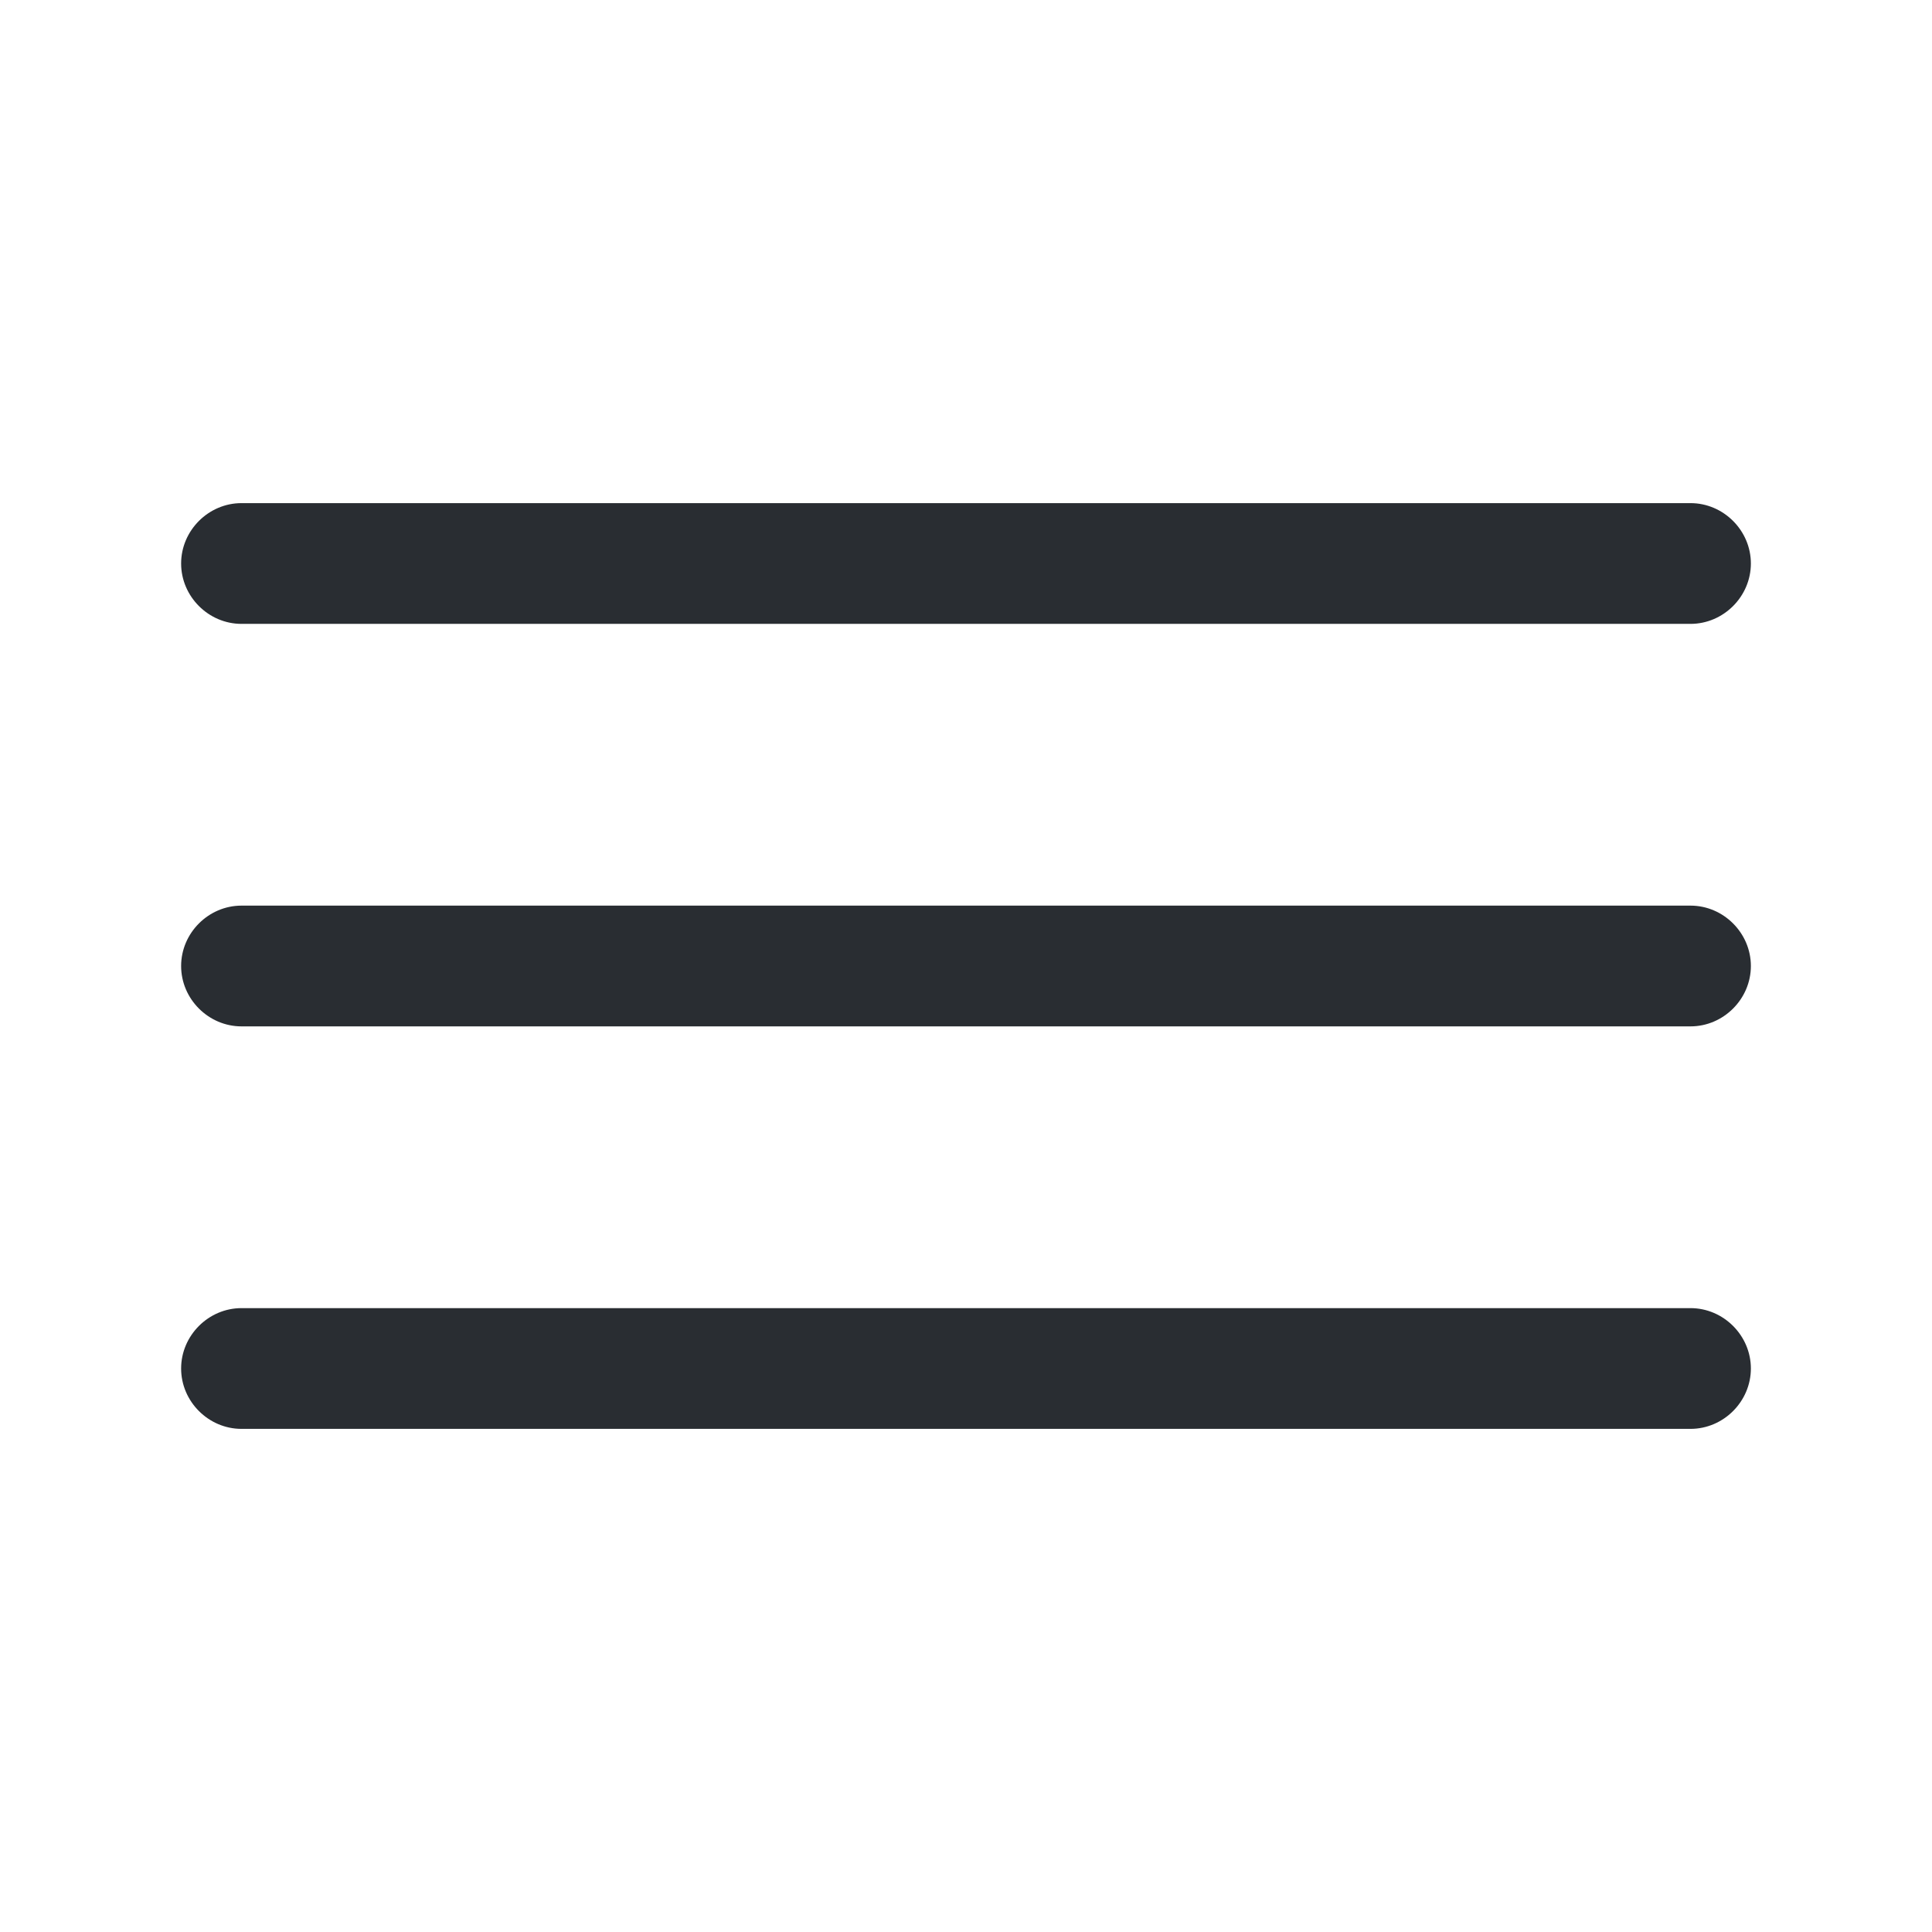
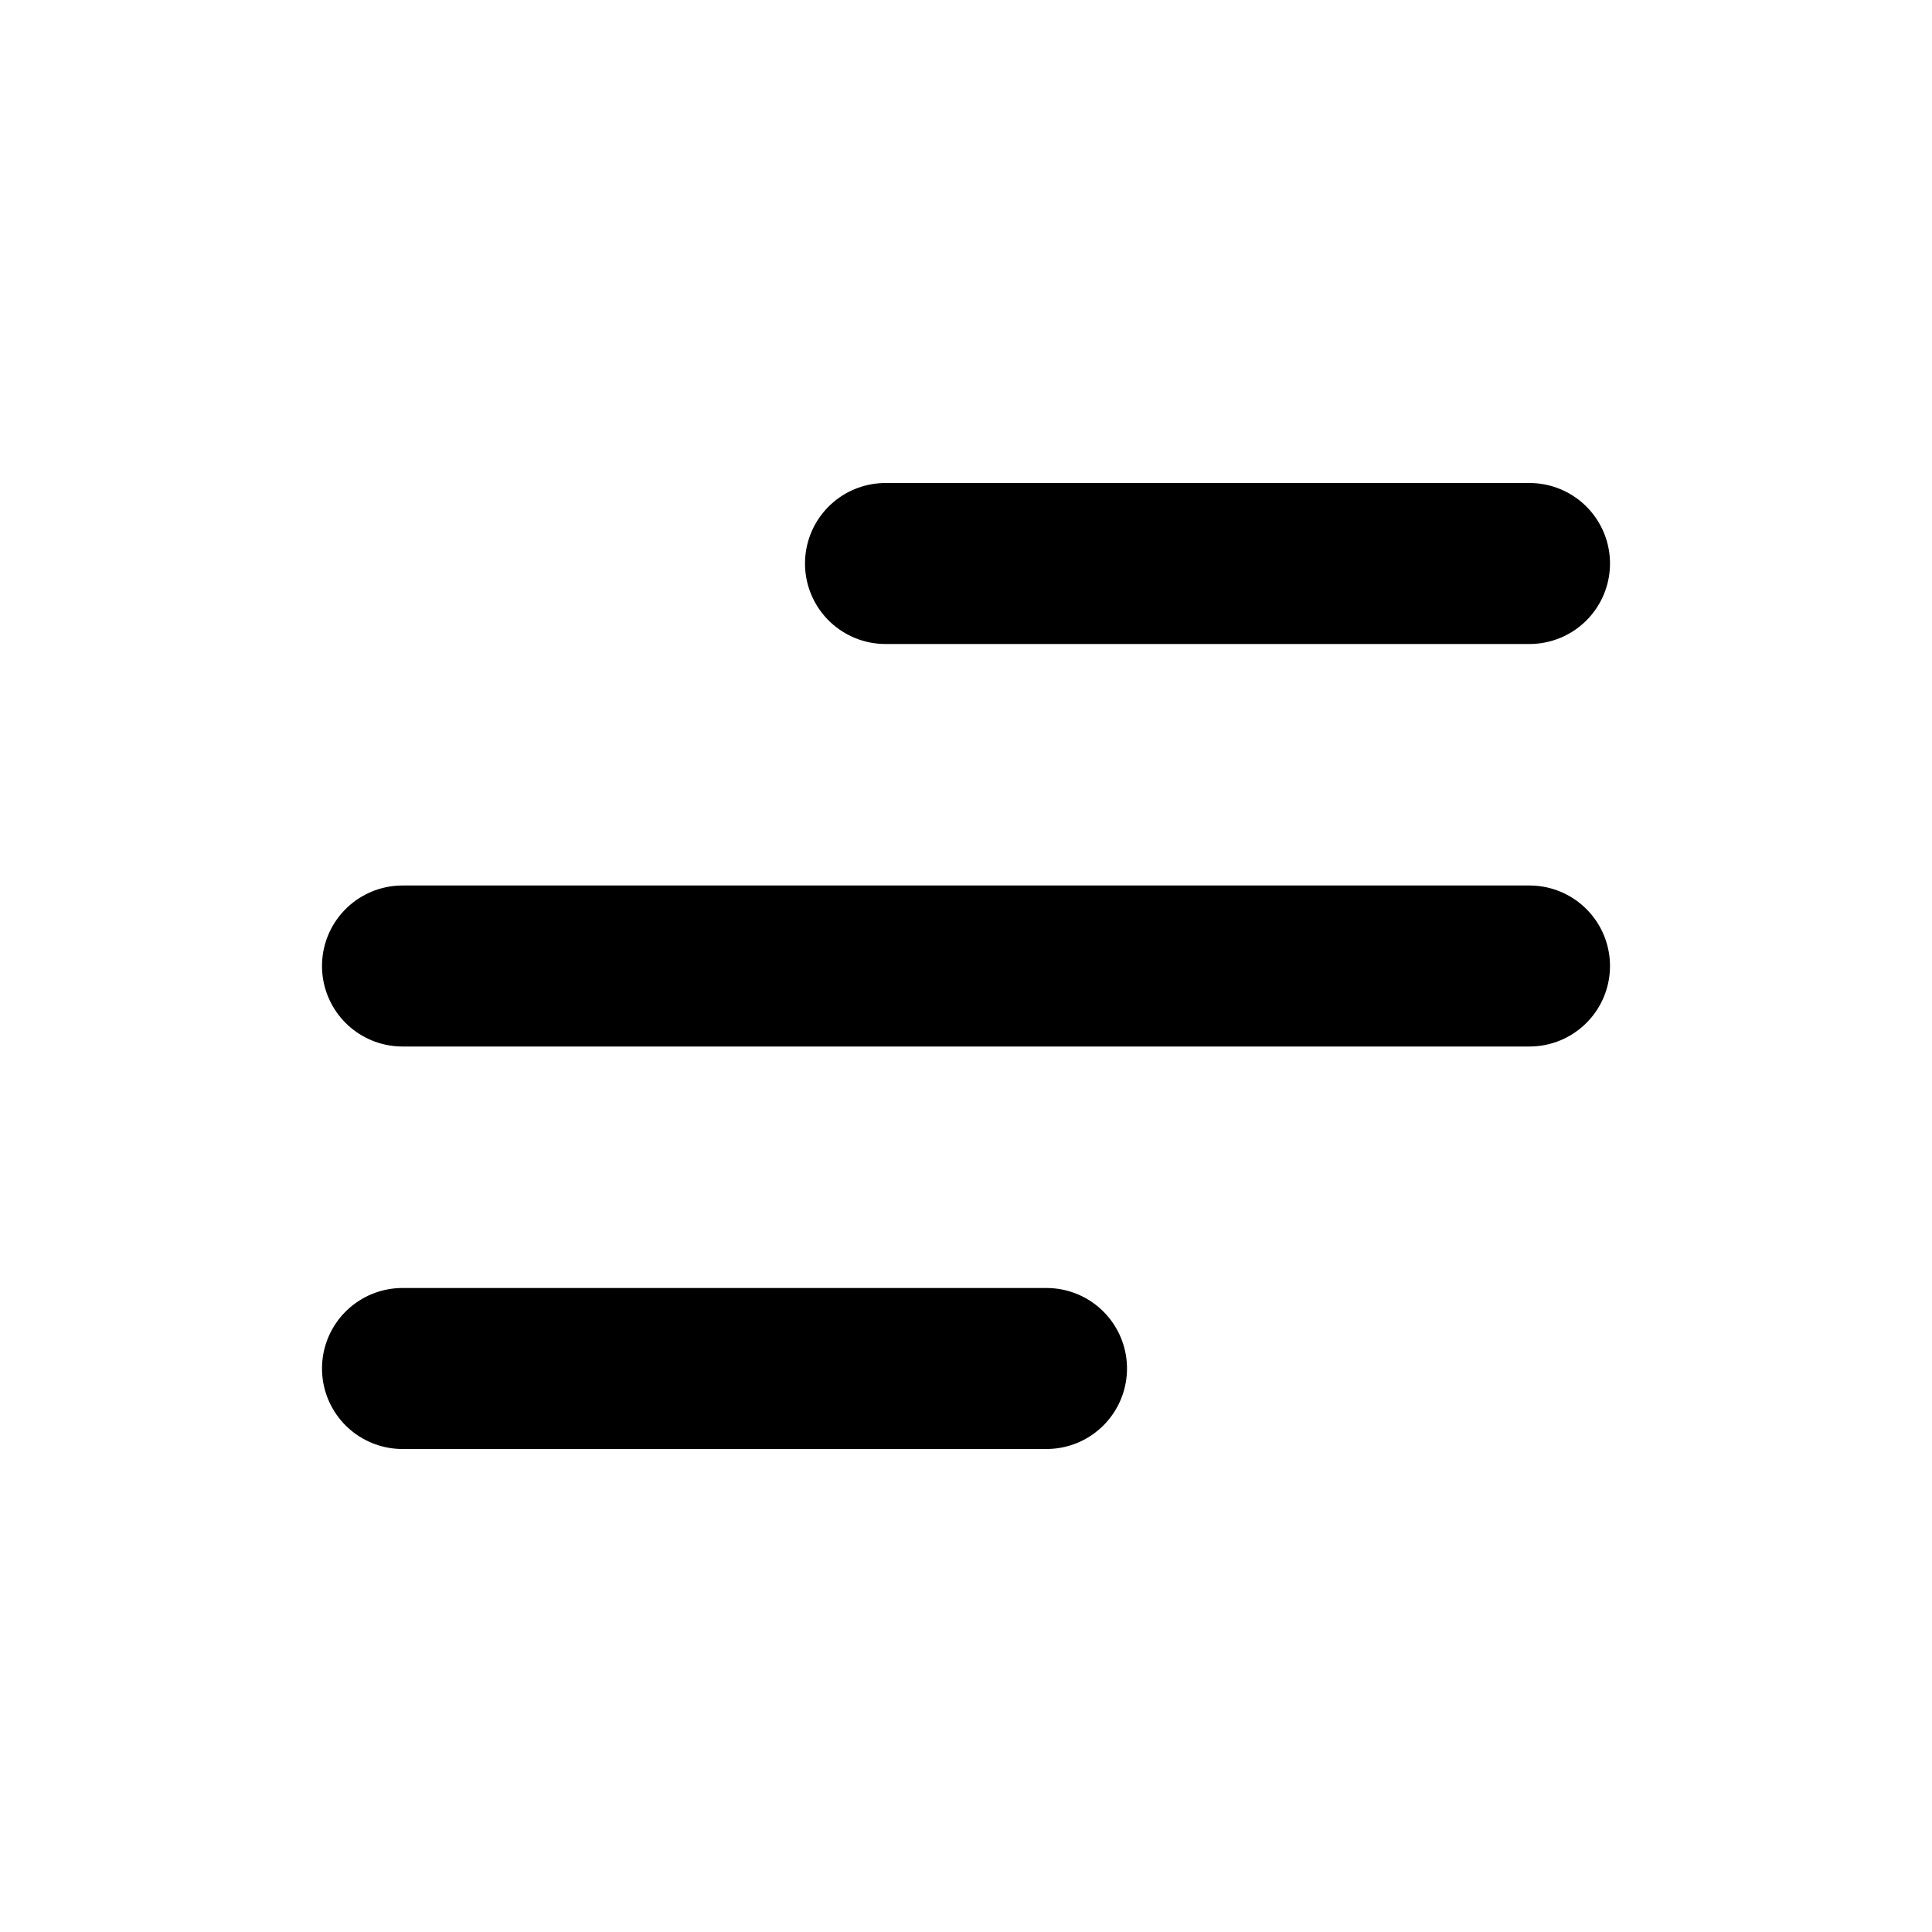
- <svg xmlns="http://www.w3.org/2000/svg" fill="none" height="24" viewBox="0 0 24 24" width="24">
-   <g fill="#292d32">
-     <path d="m21 7.75h-18c-.41 0-.75-.34-.75-.75s.34-.75.75-.75h18c.41 0 .75.34.75.75s-.34.75-.75.75z" />
-     <path d="m21 12.75h-18c-.41 0-.75-.34-.75-.75s.34-.75.75-.75h18c.41 0 .75.34.75.75s-.34.75-.75.75z" />
-     <path d="m21 17.75h-18c-.41 0-.75-.34-.75-.75s.34-.75.75-.75h18c.41 0 .75.34.75.75s-.34.75-.75.75z" />
-   </g>
+ <svg xmlns="http://www.w3.org/2000/svg" width="32" height="32" viewBox="0 0 24 24">
+   <path fill="none" stroke="currentColor" stroke-linecap="round" stroke-linejoin="round" stroke-width="2" d="M5 17h8m-8-5h14m-8-5h8" />
</svg>
